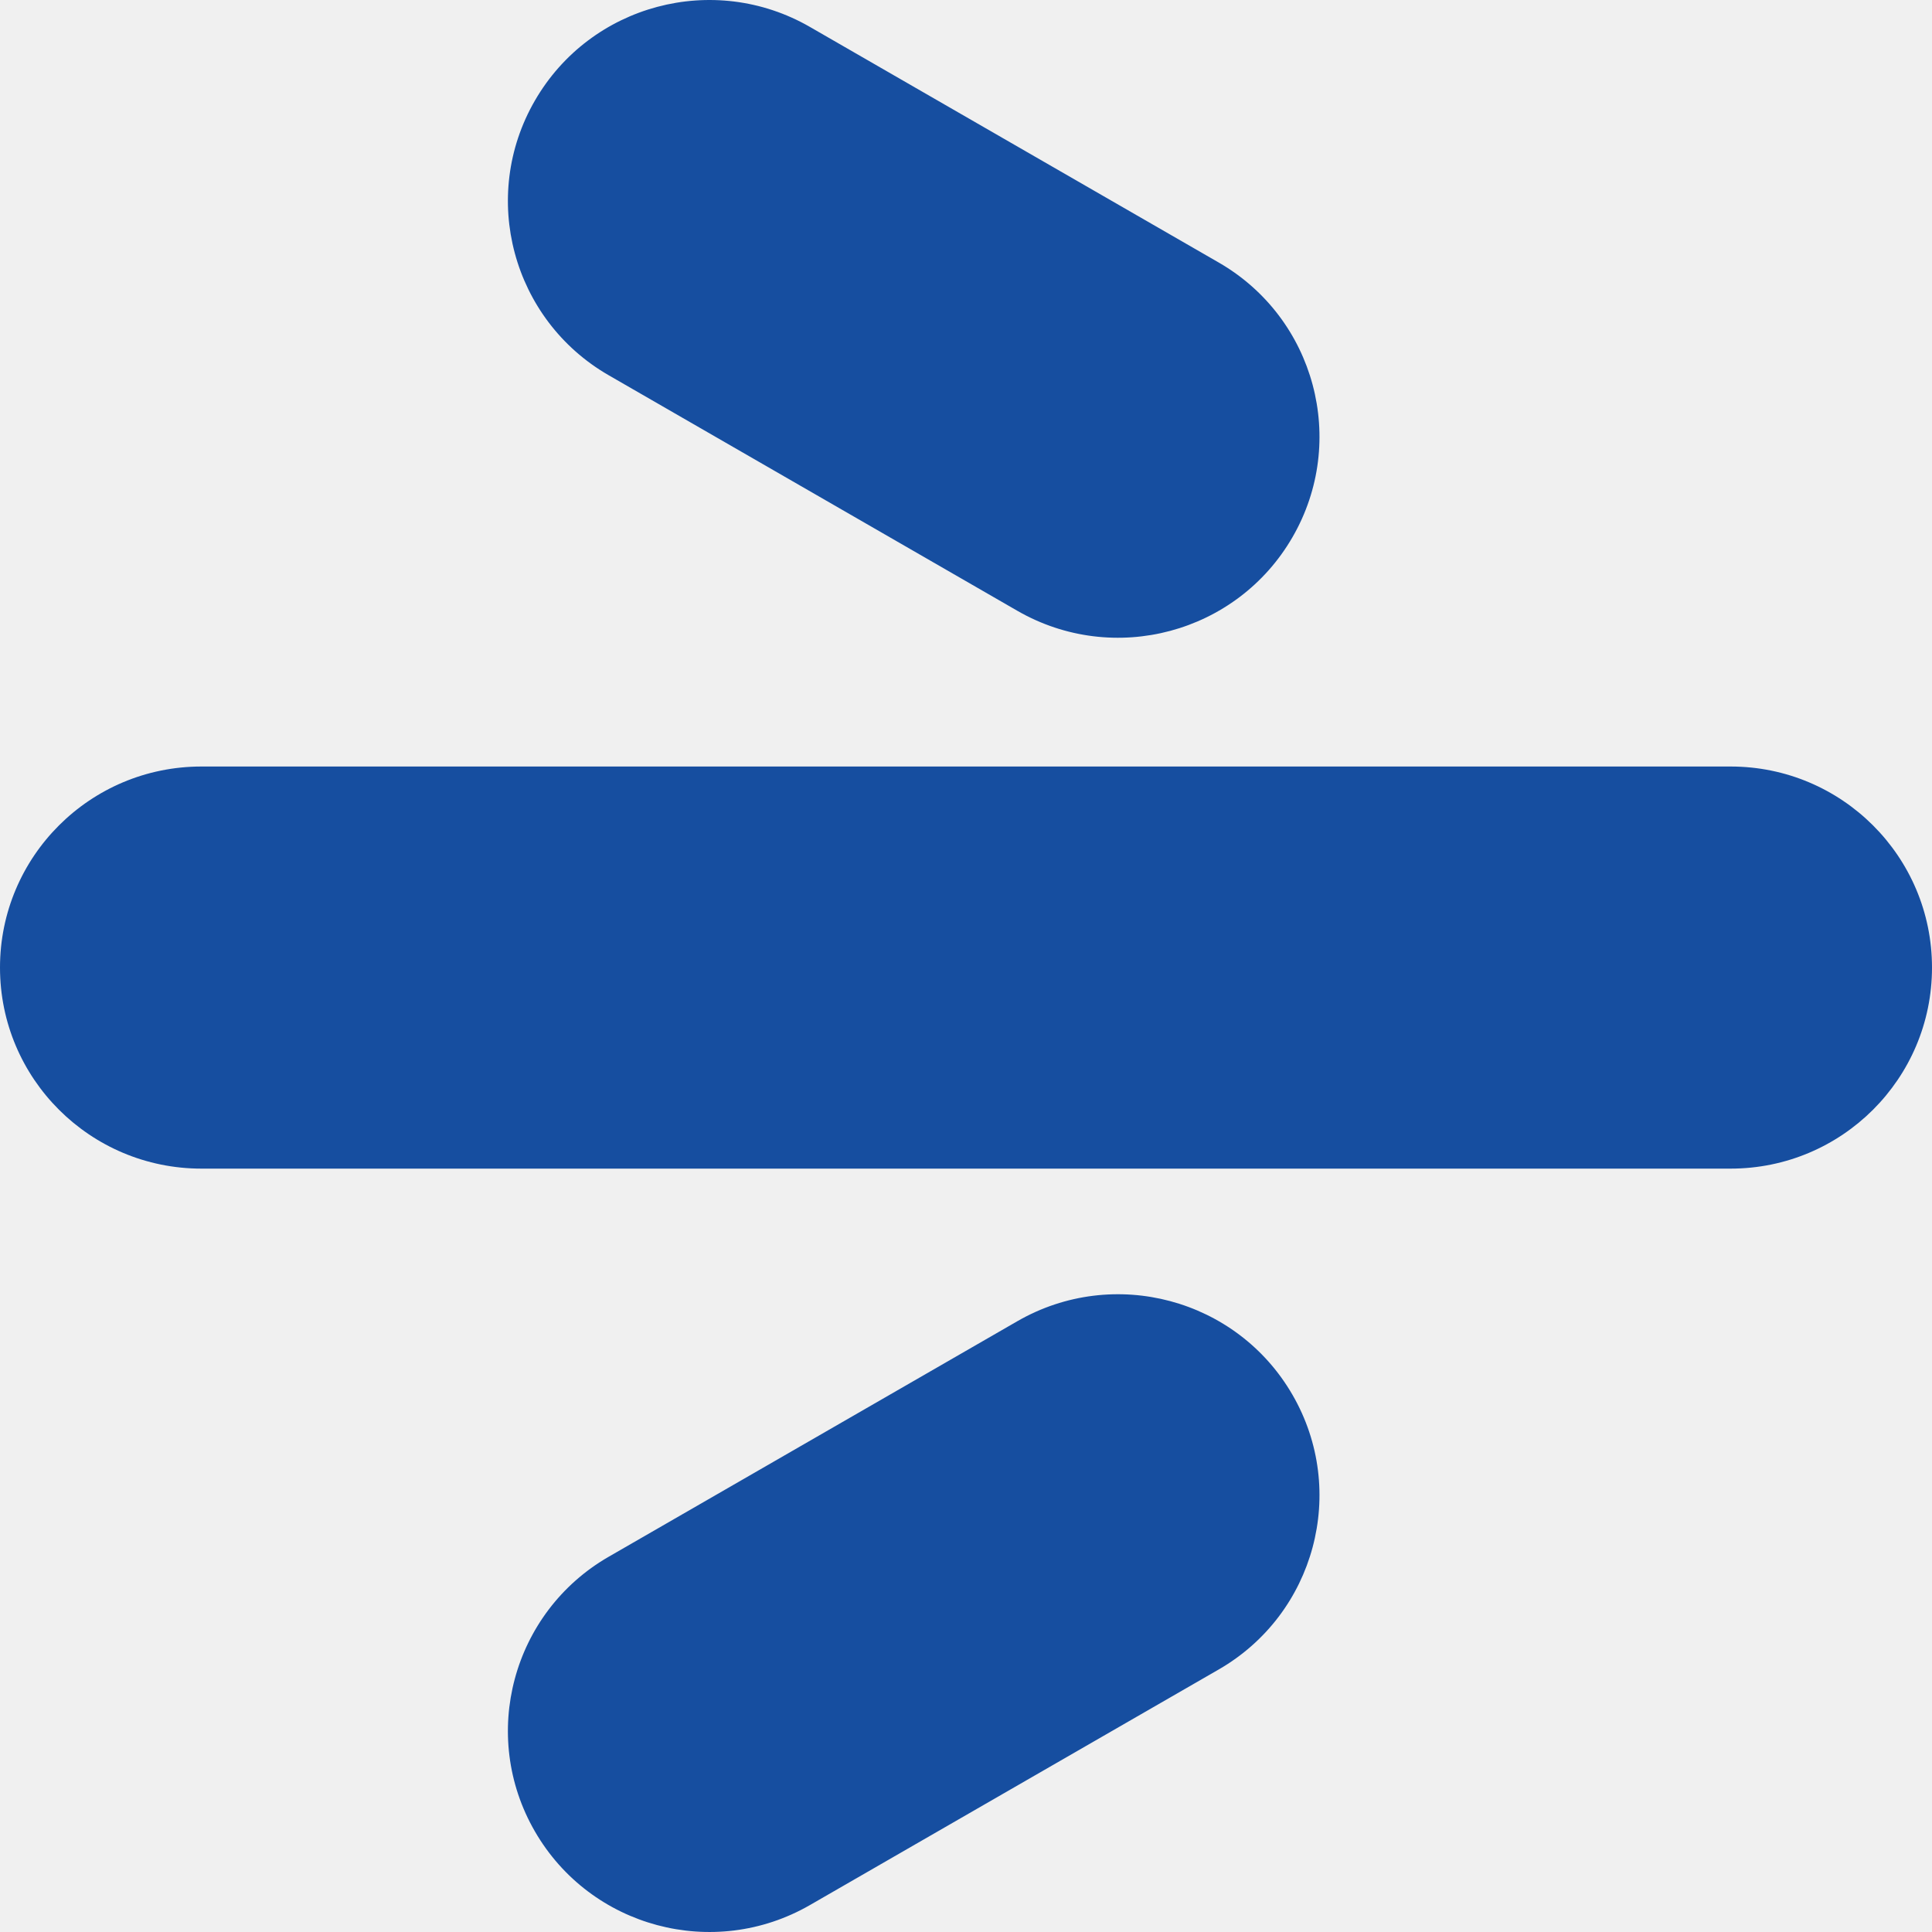
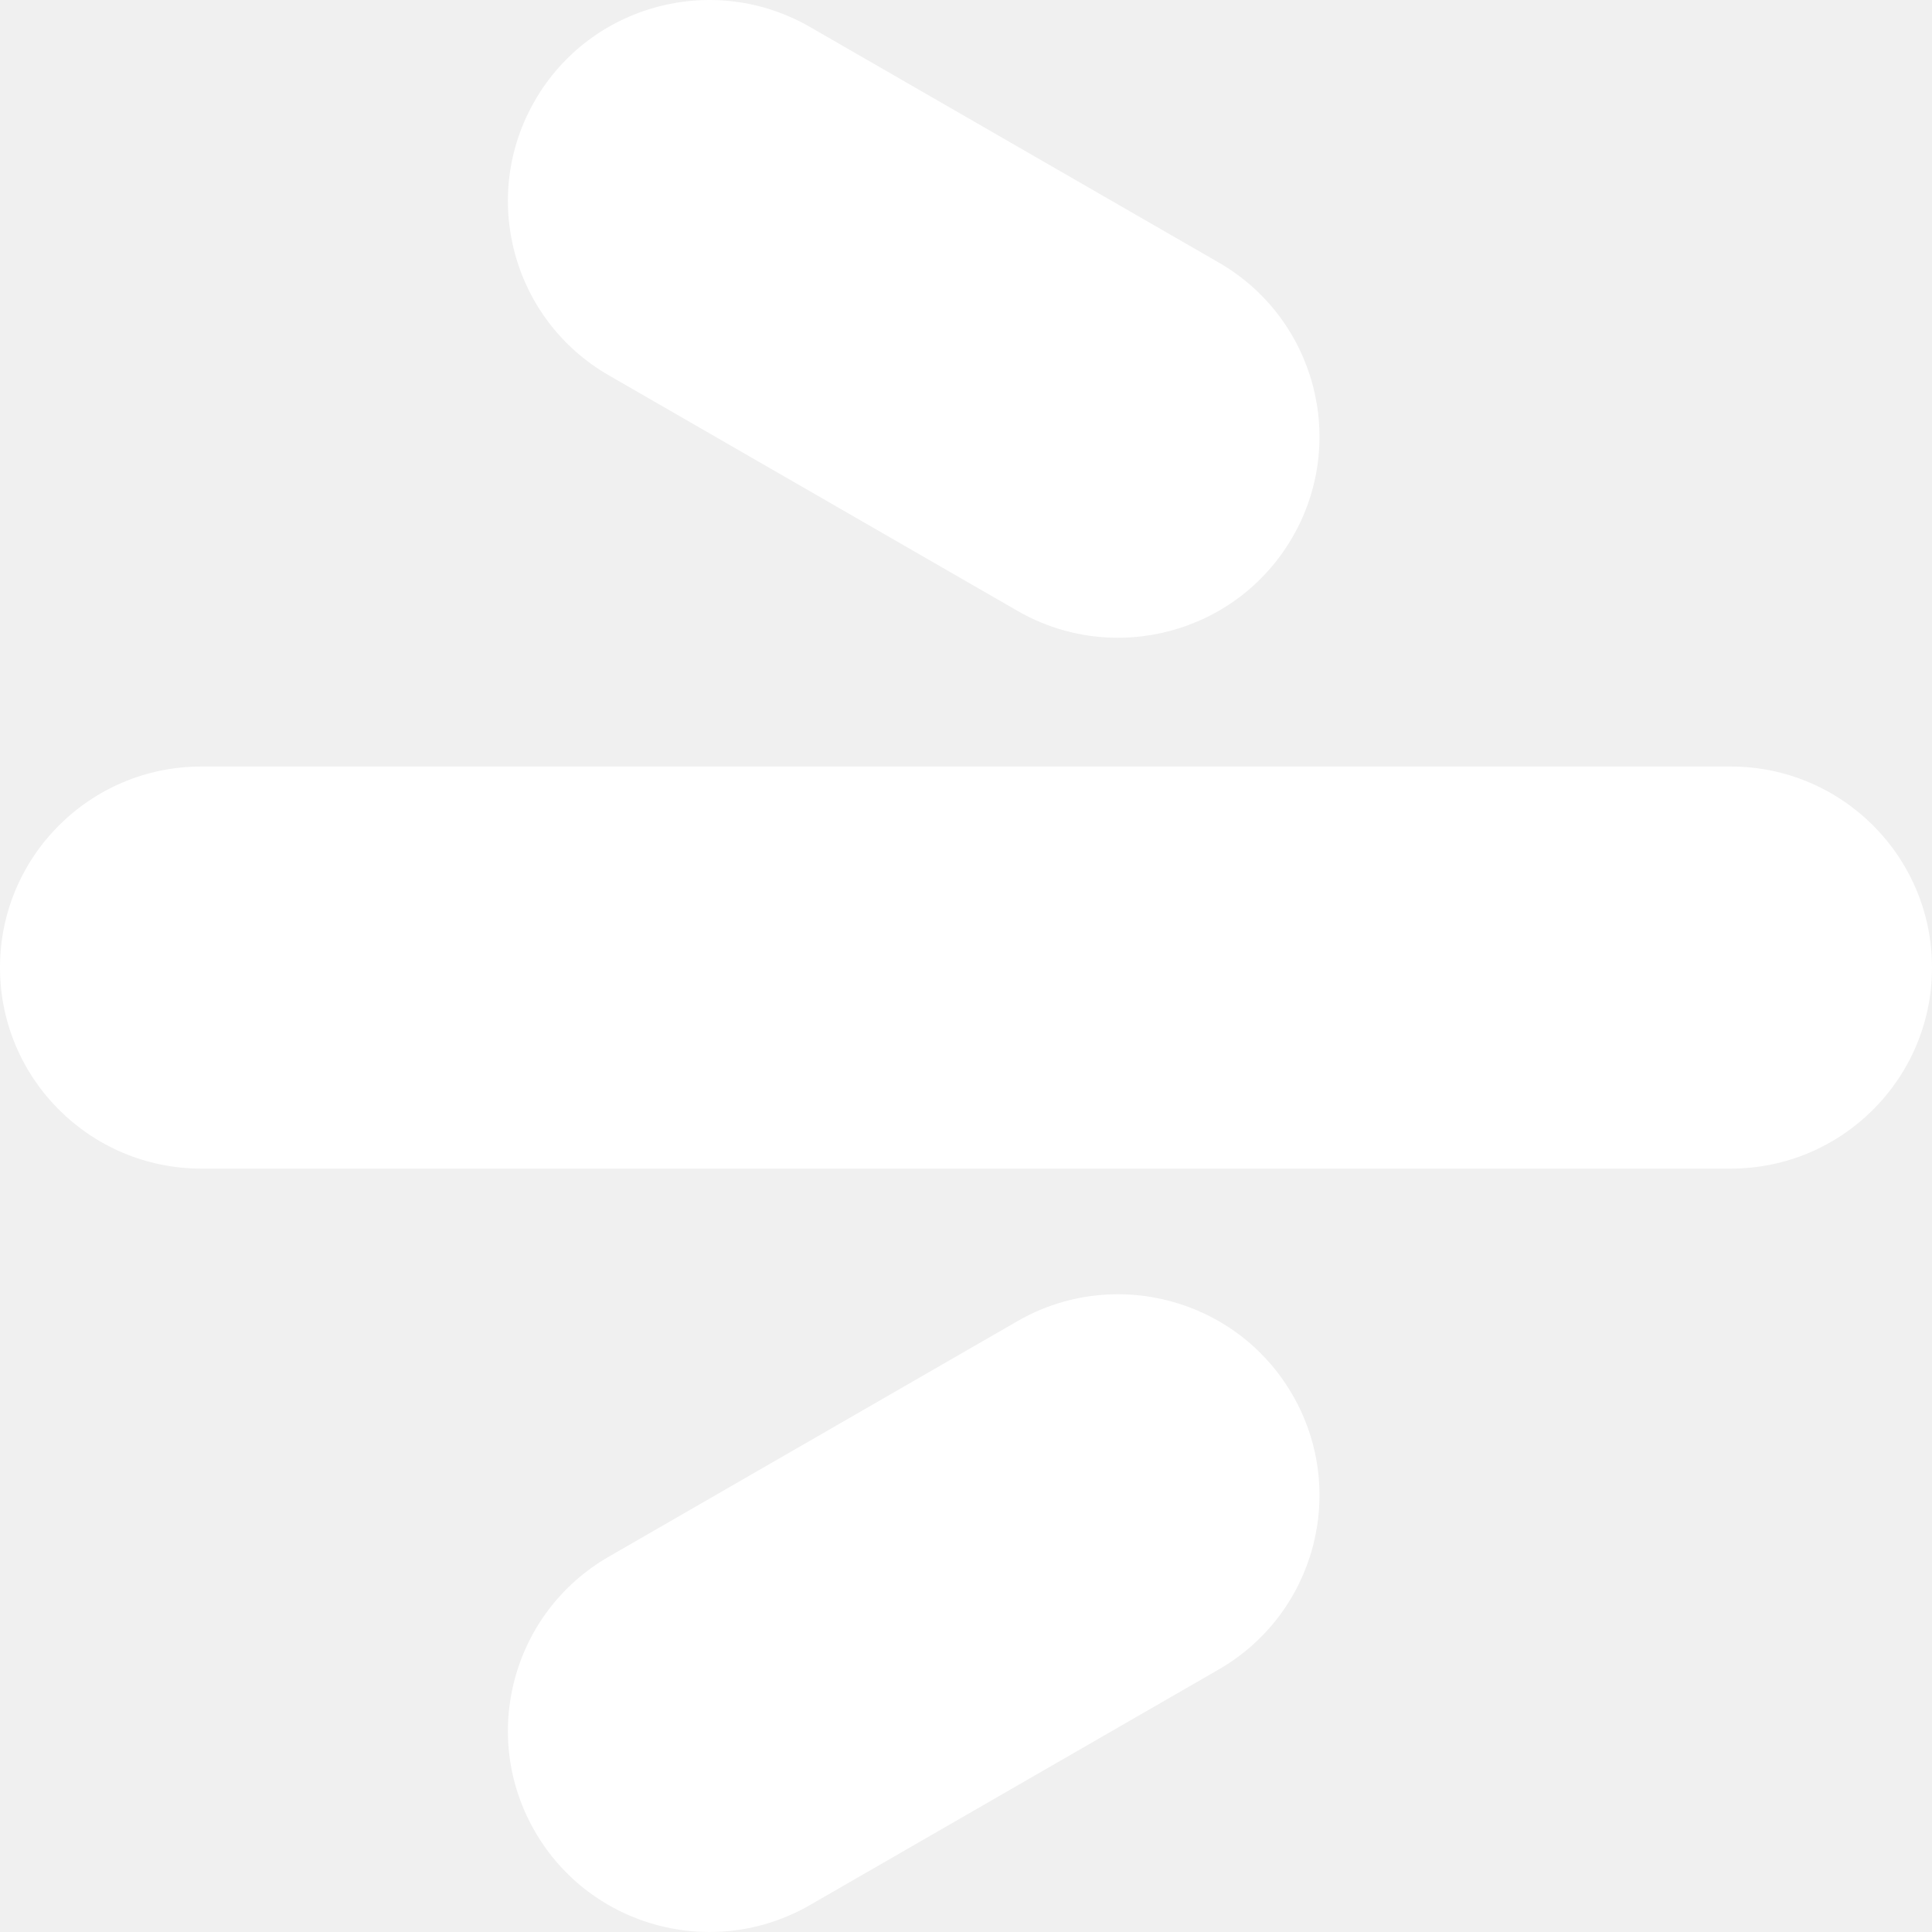
<svg xmlns="http://www.w3.org/2000/svg" width="48" height="48" viewBox="0 0 48 48" fill="none">
-   <path d="M20.124 47.33C17.732 48.709 14.671 47.891 13.29 45.502C11.908 43.113 12.728 40.058 15.121 38.678L25.276 32.825C27.67 31.446 30.73 32.264 32.111 34.653C33.493 37.042 32.673 40.097 30.28 41.477L20.124 47.33Z" fill="#164EA0" />
-   <path d="M42.997 19.044C45.76 19.044 48 21.28 48 24.039C48 26.798 45.76 29.034 42.997 29.034H5.003C2.24 29.034 0 26.798 0 24.039C0 21.28 2.24 19.044 5.003 19.044H42.997Z" fill="#164EA0" />
-   <path d="M15.121 9.322C12.728 7.942 11.908 4.887 13.29 2.498C14.671 0.109 17.732 -0.709 20.124 0.67L30.28 6.523C32.673 7.903 33.493 10.958 32.111 13.347C30.73 15.736 27.67 16.554 25.276 15.175L15.121 9.322Z" fill="#164EA0" />
+   <path d="M20.124 47.33C17.732 48.709 14.671 47.891 13.29 45.502C11.908 43.113 12.728 40.058 15.121 38.678L25.276 32.825C27.67 31.446 30.73 32.264 32.111 34.653C33.493 37.042 32.673 40.097 30.28 41.477L20.124 47.33Z" fill="#FFF" />
+   <path d="M42.997 19.044C45.76 19.044 48 21.28 48 24.039C48 26.798 45.76 29.034 42.997 29.034H5.003C2.24 29.034 0 26.798 0 24.039C0 21.28 2.24 19.044 5.003 19.044H42.997Z" fill="#FFF" />
+   <path d="M15.121 9.322C12.728 7.942 11.908 4.887 13.29 2.498C14.671 0.109 17.732 -0.709 20.124 0.67L30.28 6.523C32.673 7.903 33.493 10.958 32.111 13.347C30.73 15.736 27.67 16.554 25.276 15.175L15.121 9.322Z" fill="#FFF" />
</svg>
